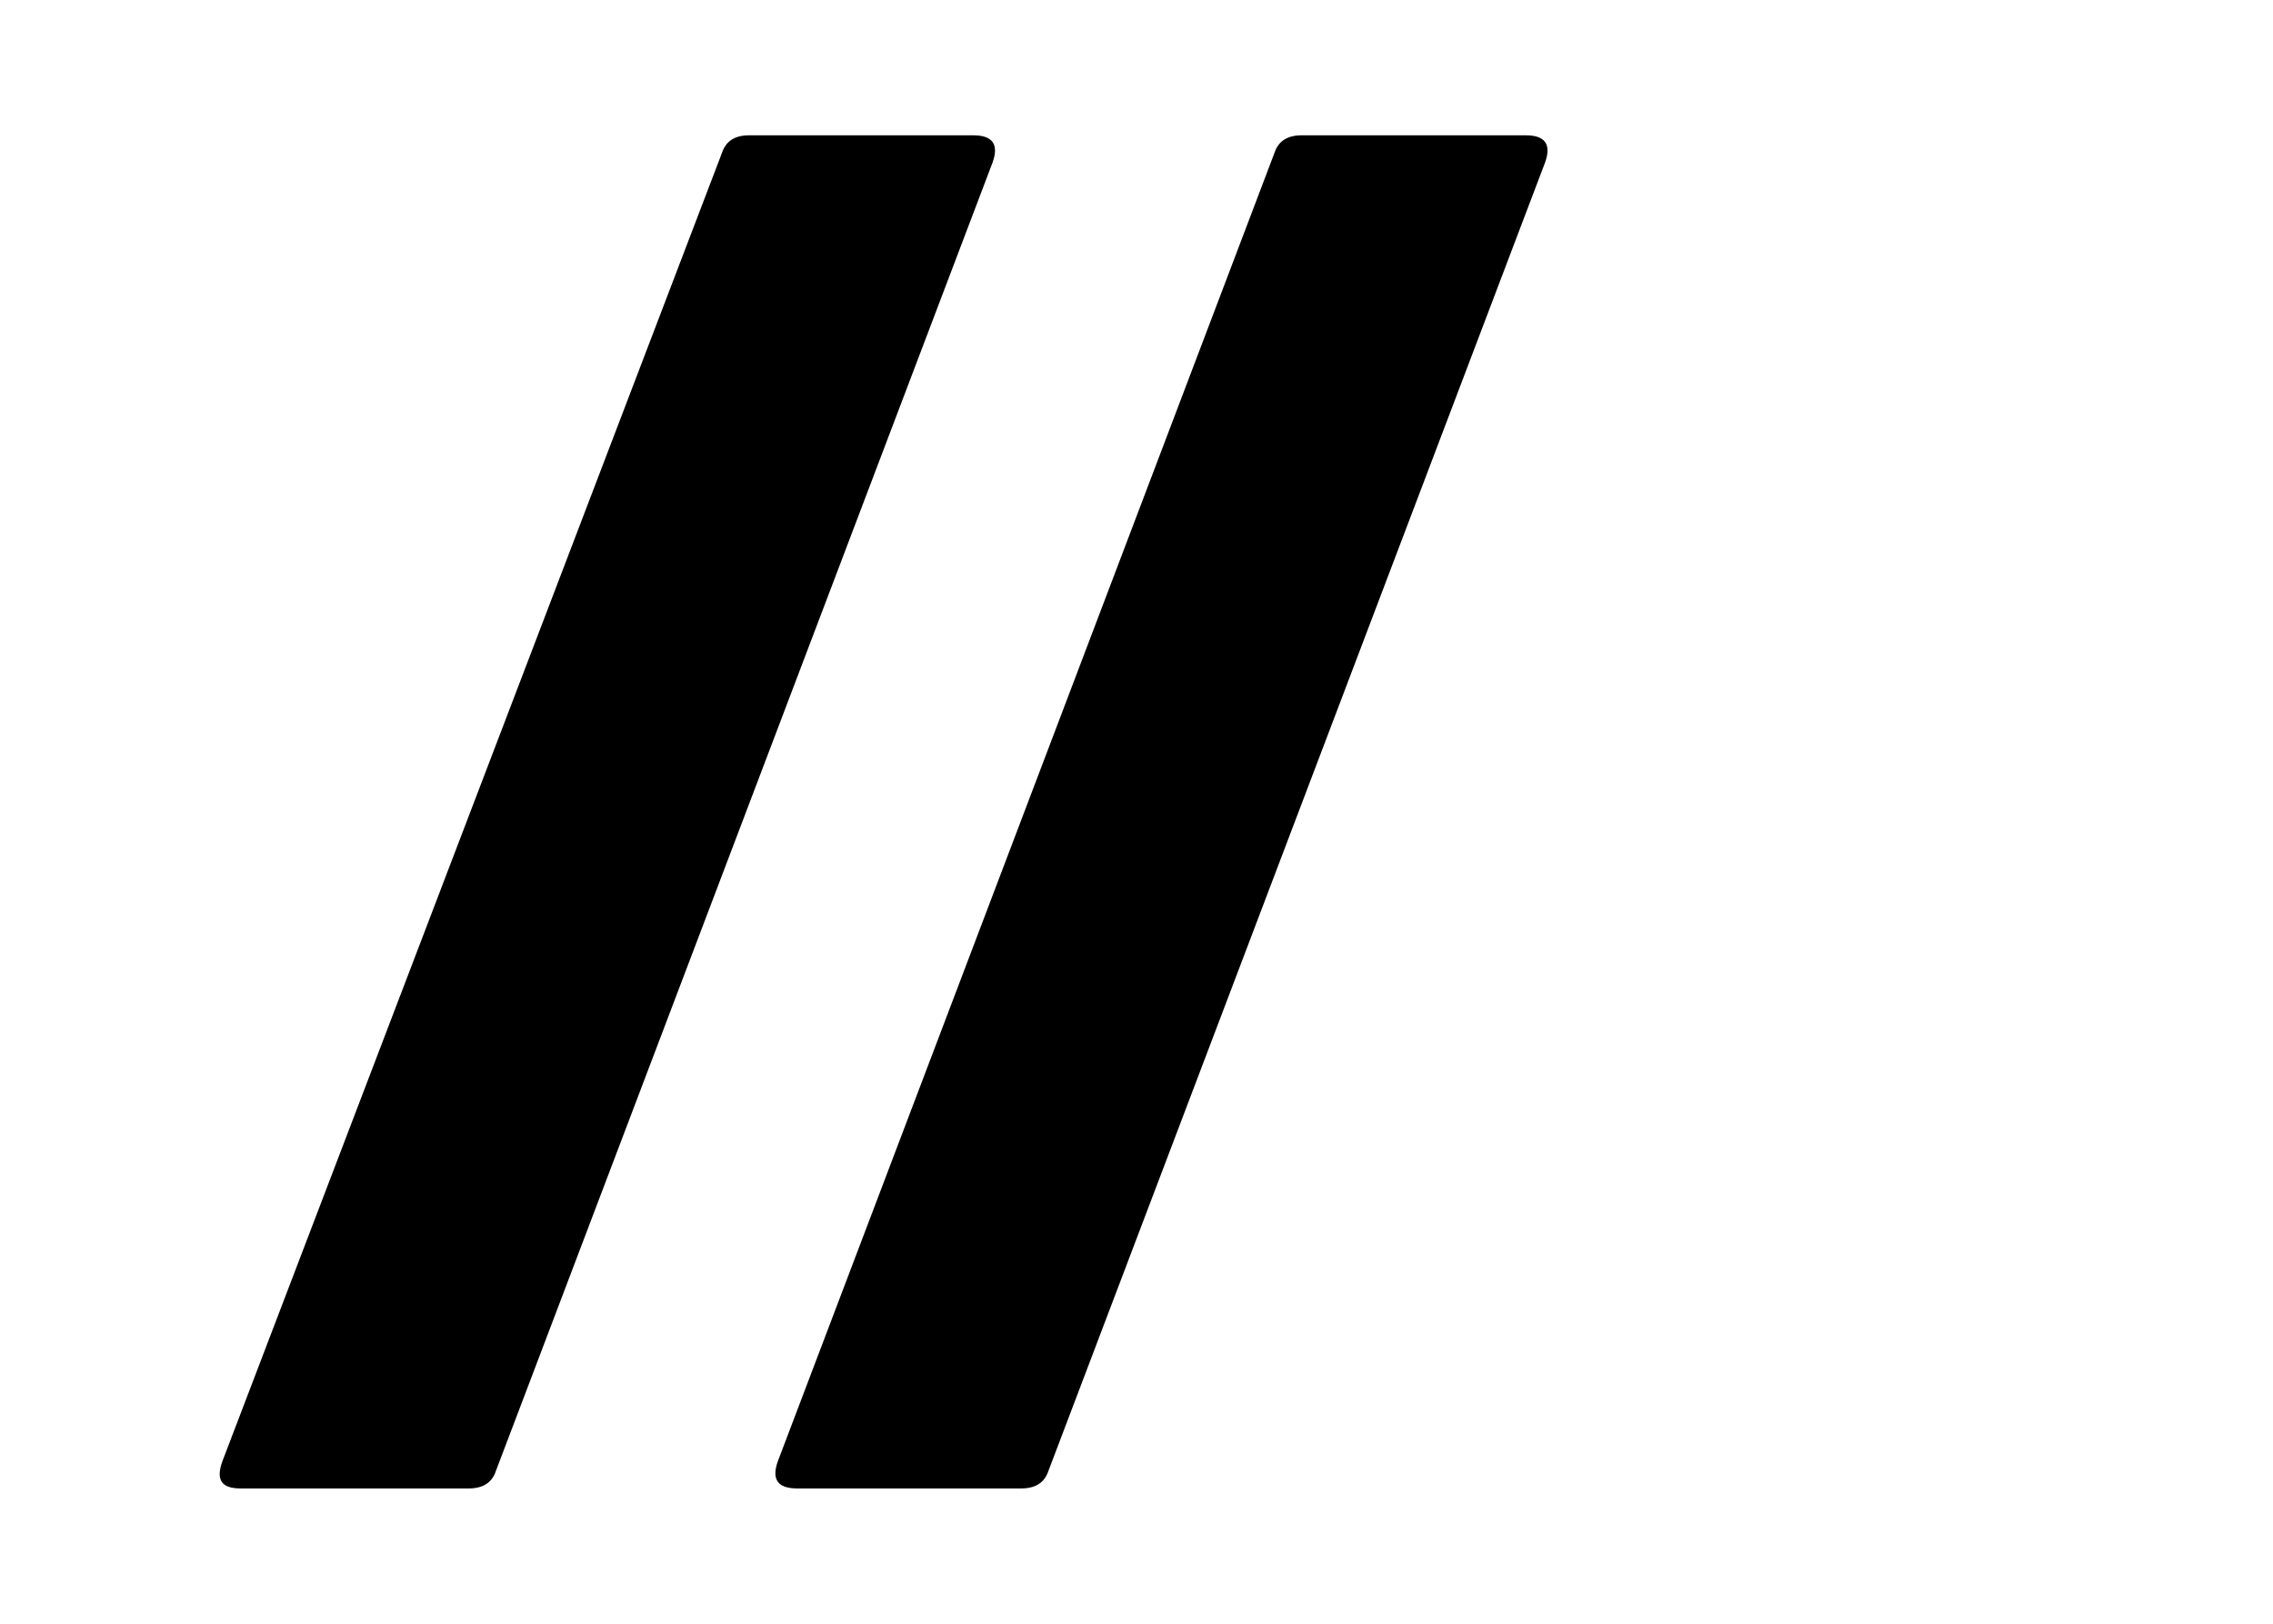
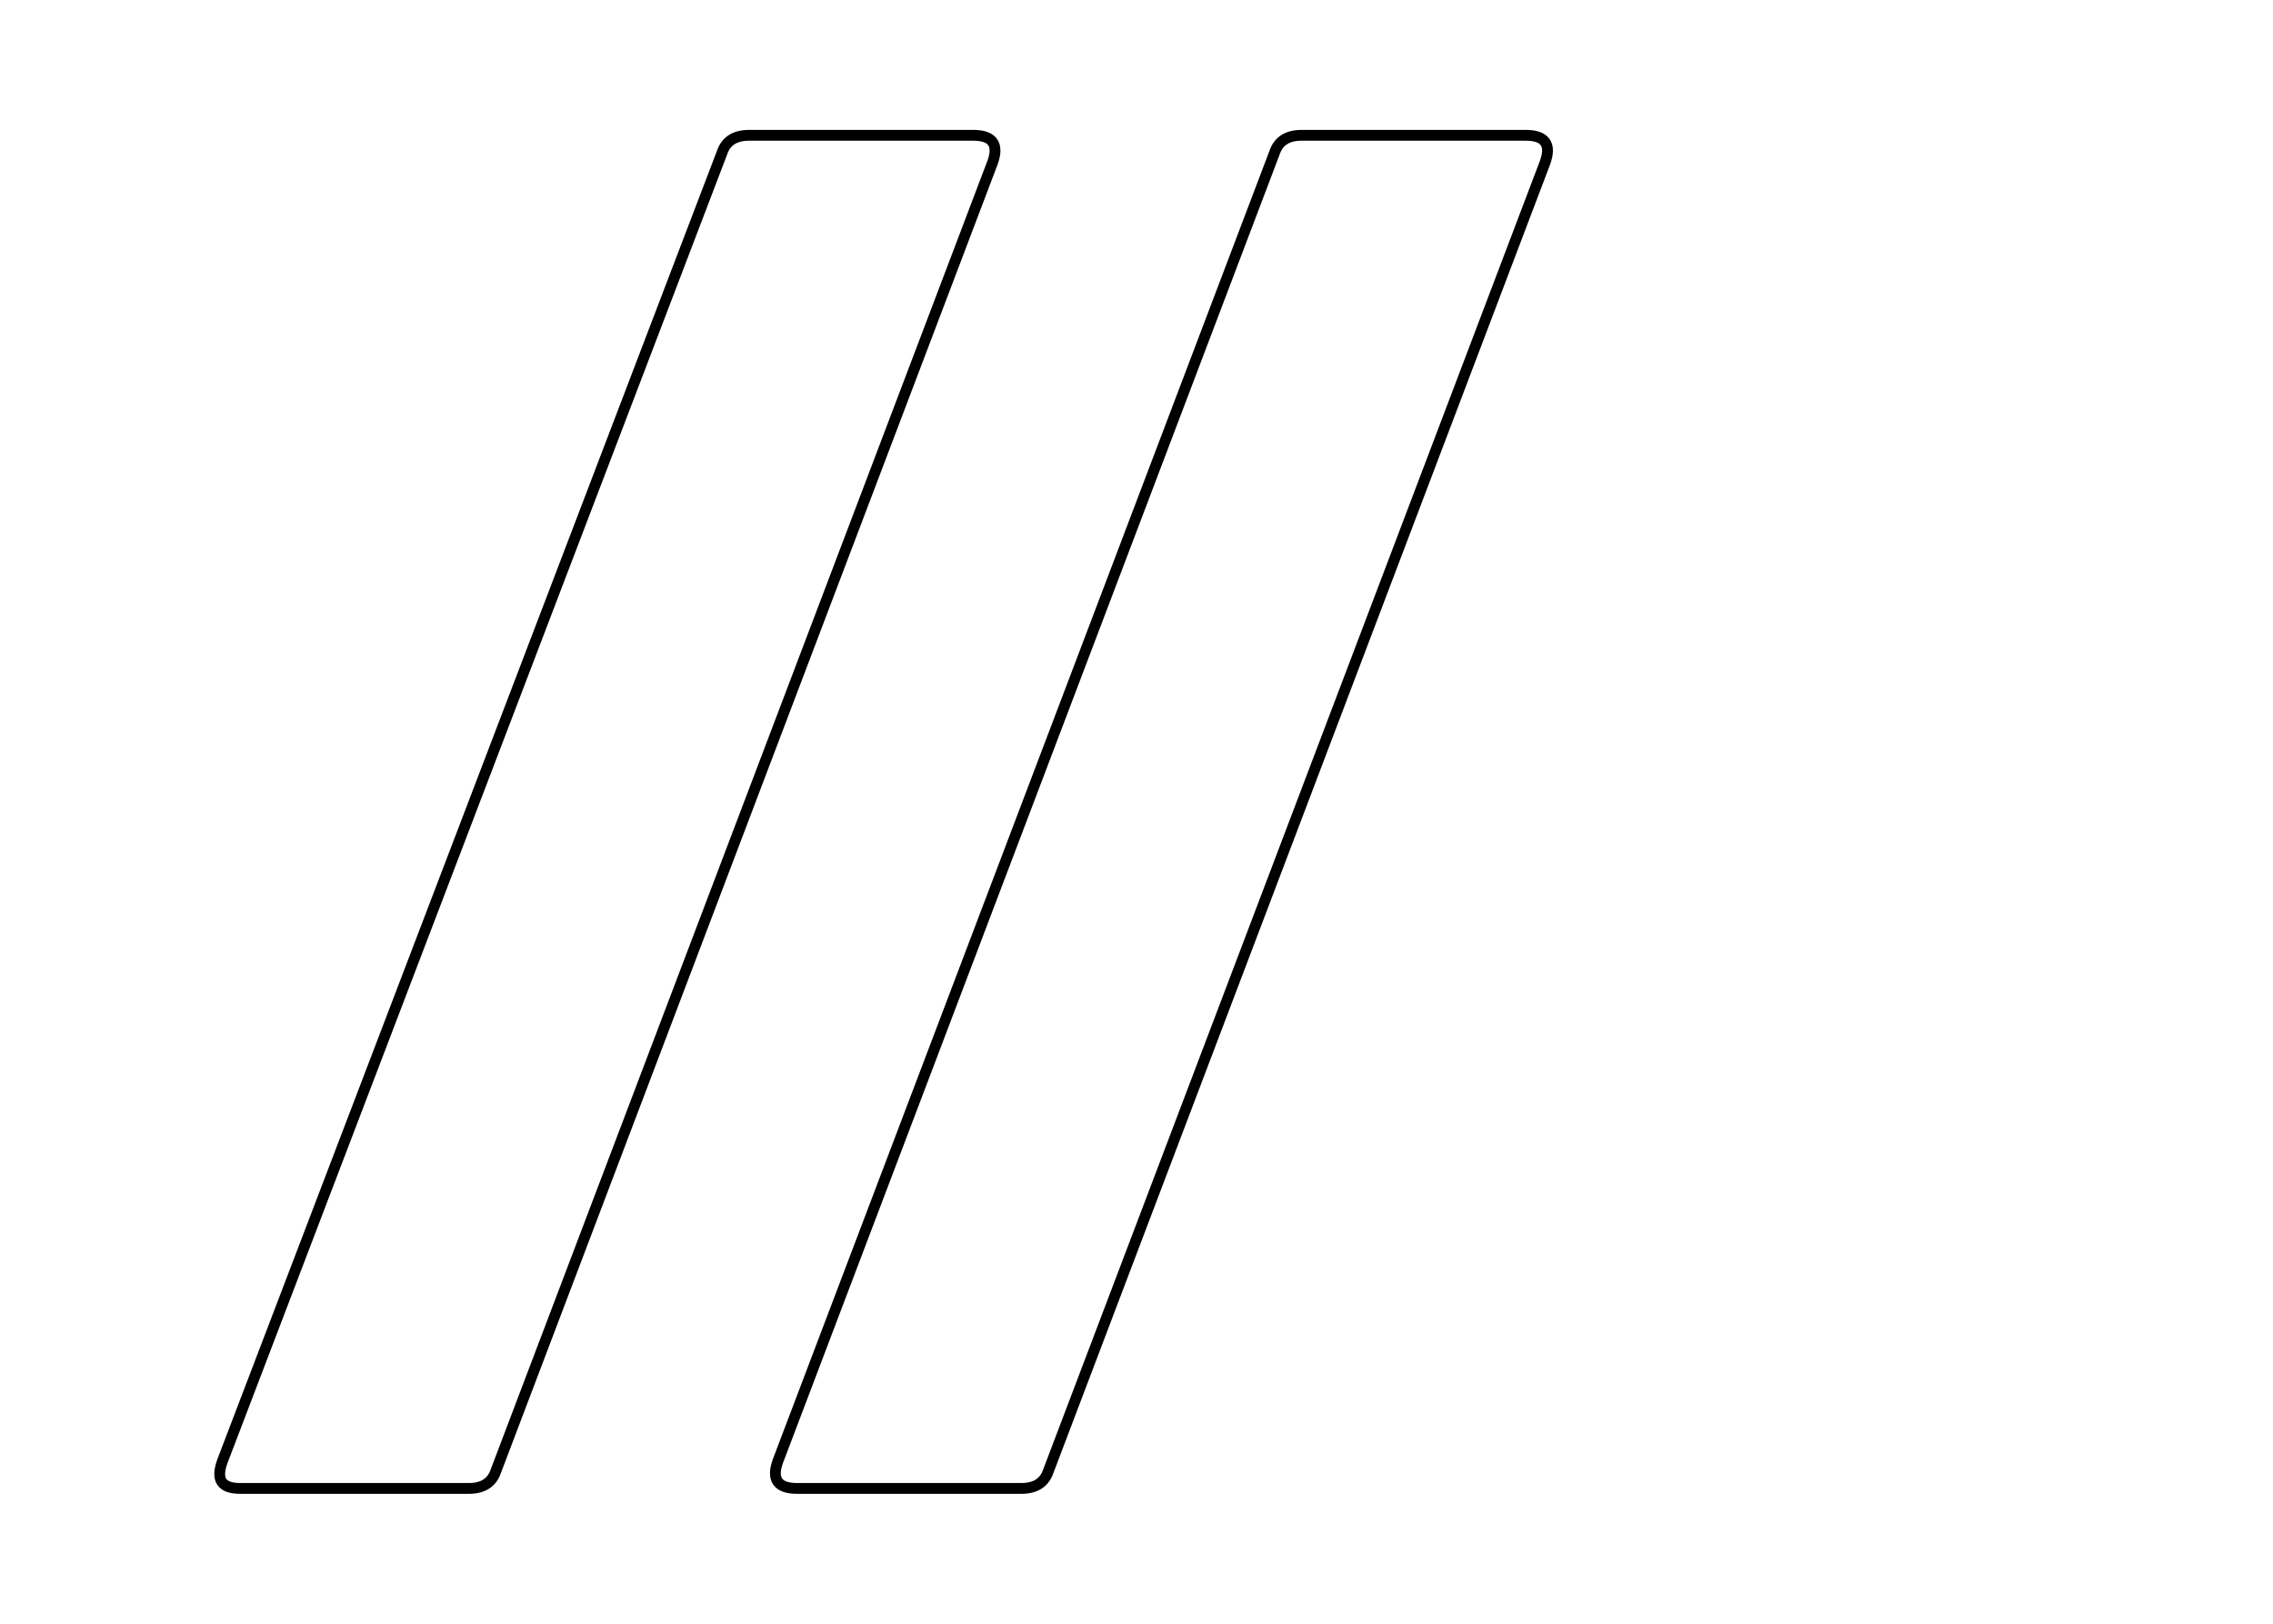
<svg xmlns="http://www.w3.org/2000/svg" id="Slashes" viewBox="0 0 840 600">
  <defs>
    
  </defs>
-   <path id="Pfad_1691" data-name="Pfad 1691" class="cls-1" d="m90.4,550h82.85c5.24,0,8.57-2.14,10-6.43L366.83,59.99c2.37-6.66-.01-9.99-7.15-9.99h-82.85c-5.24,0-8.57,2.14-10,6.43l-184.66,483.57c-2.39,6.68-.49,10,6.66,10h1.57Z" />
-   <path id="Pfad_1692" data-name="Pfad 1692" class="cls-1" d="m294.58,550h82.85c5.23,0,8.57-2.14,10-6.43L571.01,59.99c2.37-6.66-.01-9.99-7.15-9.99h-82.85c-5.24,0-8.57,2.14-10,6.43l-183.57,483.57c-2.39,6.68,0,10.01,7.15,10" />
+   <path id="Pfad_1691" data-name="Pfad 1691" class="cls-1" fill="none" stroke="#000000" stroke-width="4" stroke-miterlimit="10" d="m90.4,550h82.85c5.24,0,8.57-2.14,10-6.43L366.83,59.99c2.37-6.66-.01-9.99-7.15-9.99h-82.85c-5.24,0-8.57,2.14-10,6.43l-184.66,483.57c-2.39,6.68-.49,10,6.66,10h1.57Z" />
+   <path id="Pfad_1692" data-name="Pfad 1692" class="cls-1" fill="none" stroke="#000000" stroke-width="4" stroke-miterlimit="10" d="m294.58,550h82.85c5.23,0,8.57-2.14,10-6.43L571.01,59.99c2.37-6.66-.01-9.99-7.15-9.99h-82.85c-5.24,0-8.57,2.14-10,6.43l-183.57,483.57c-2.39,6.68,0,10.01,7.15,10" />
</svg>
